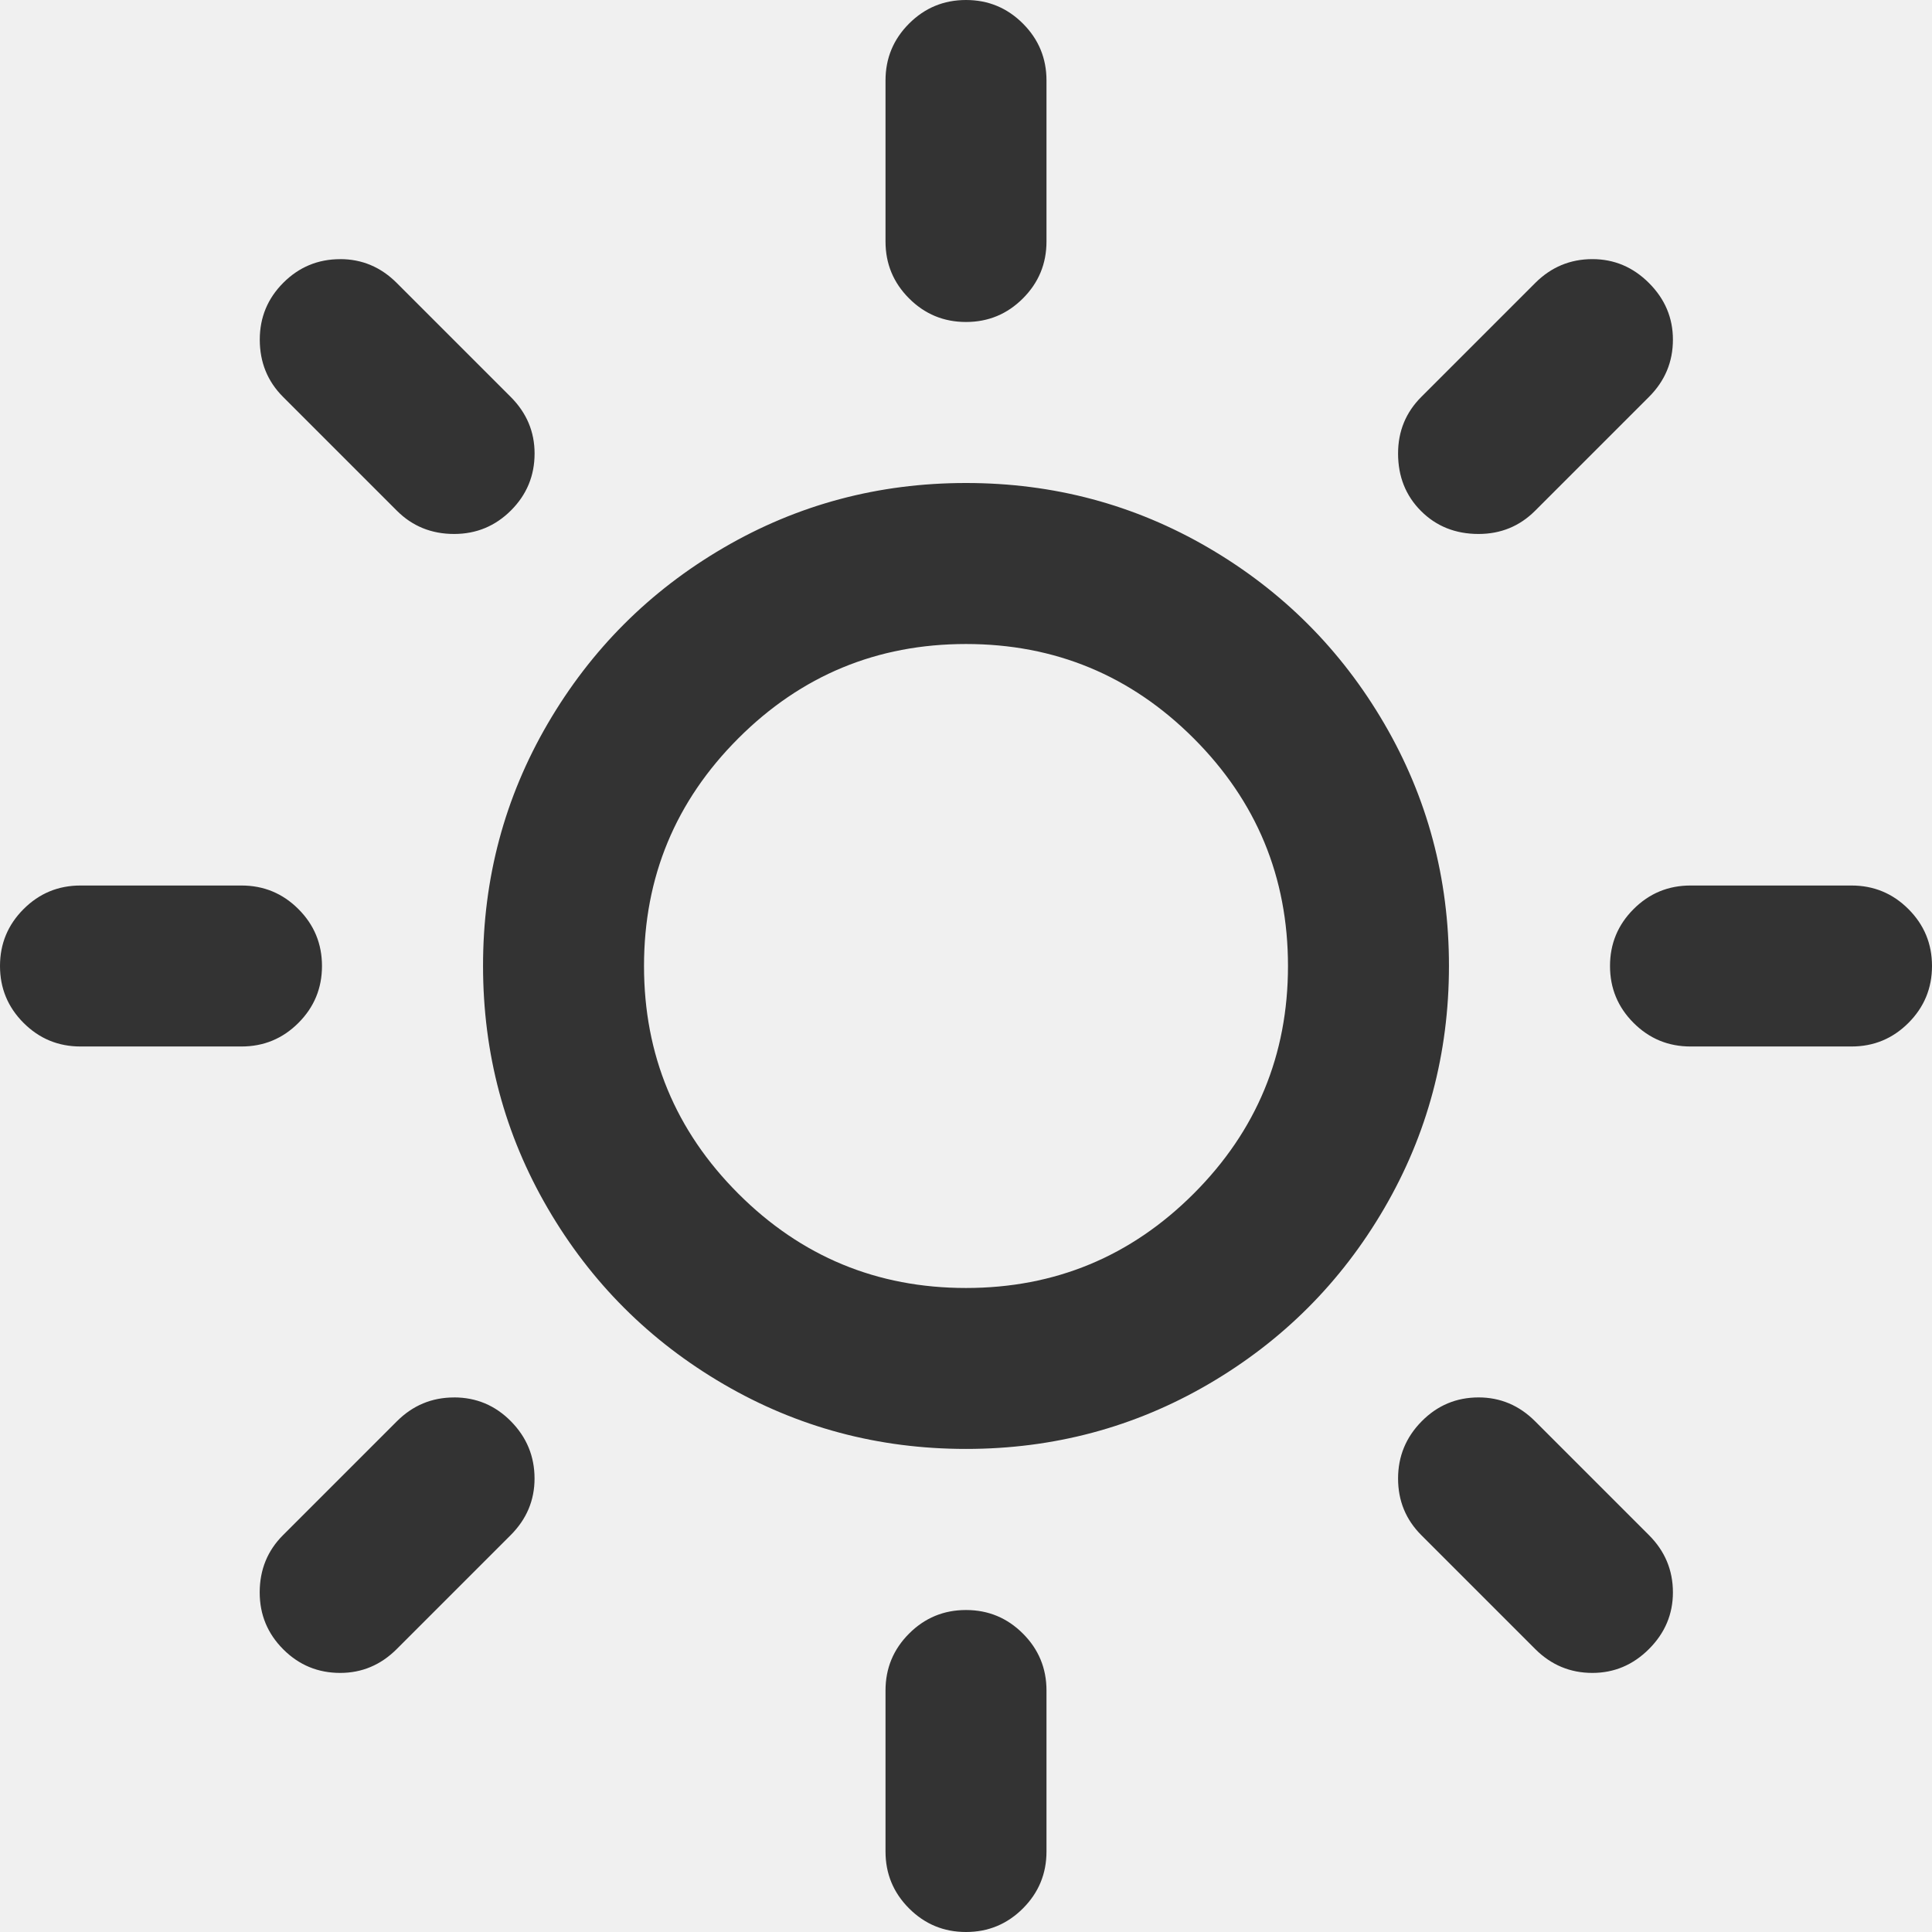
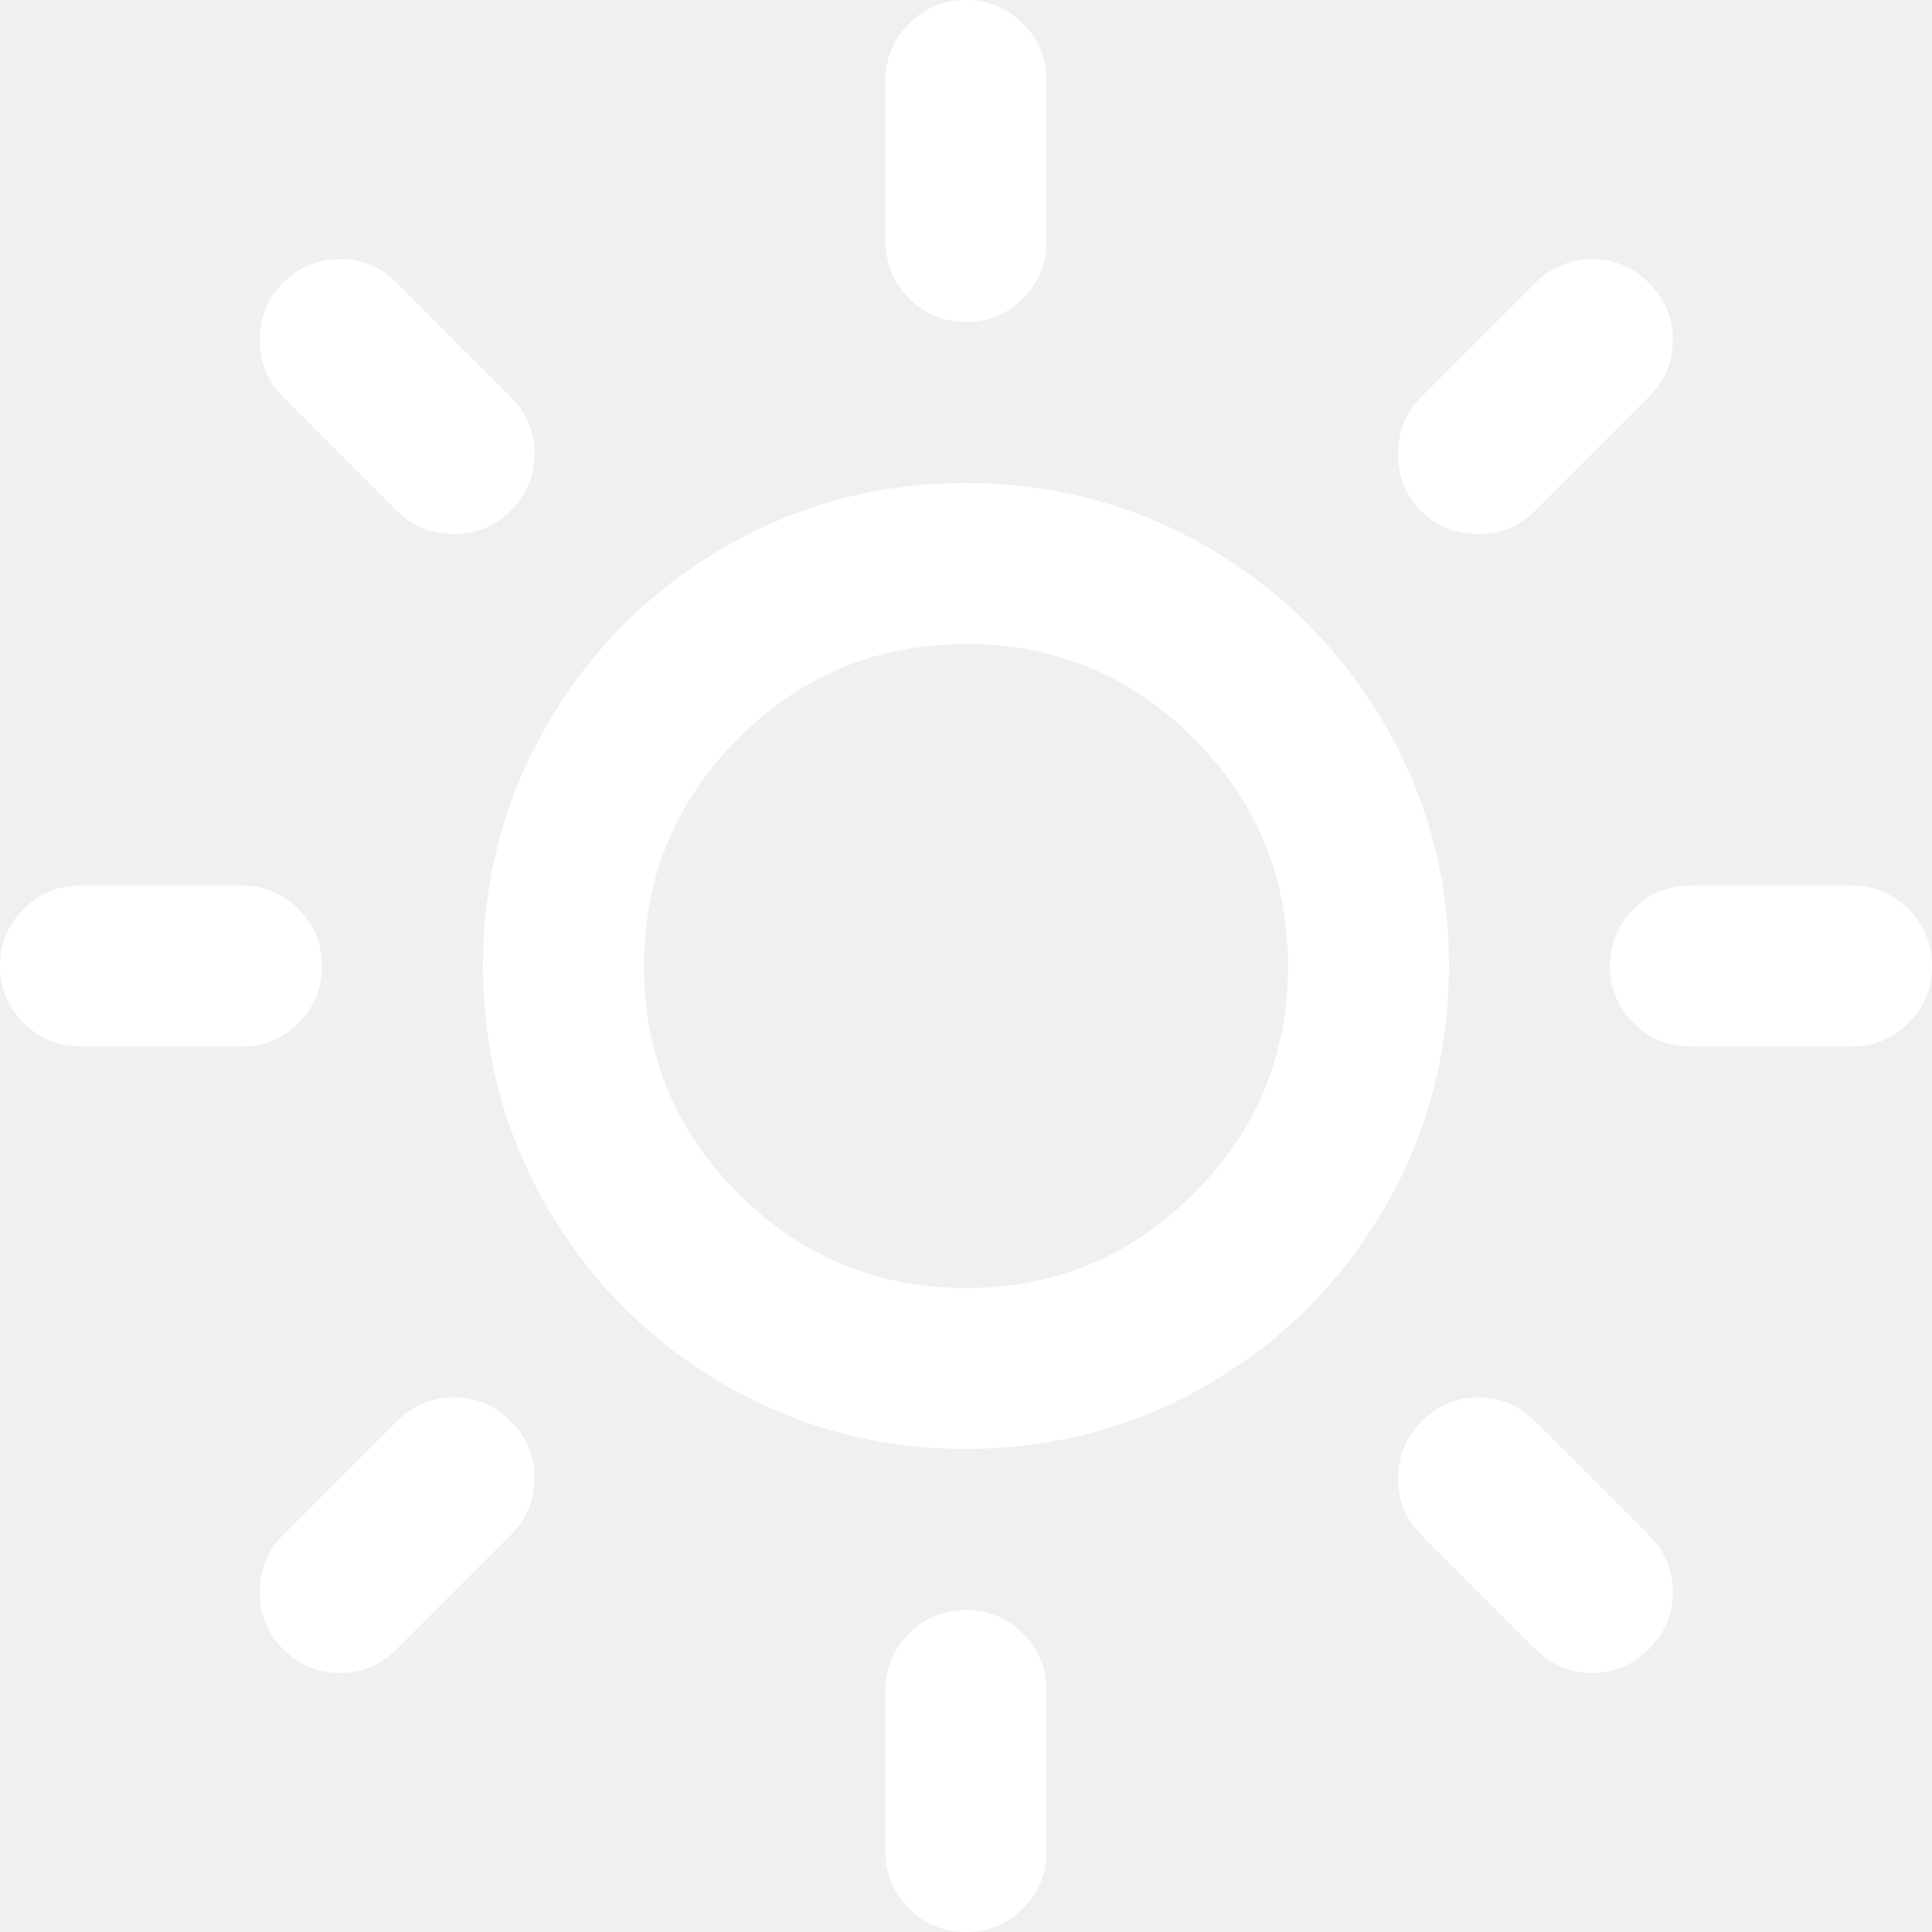
- <svg xmlns="http://www.w3.org/2000/svg" class="icon" width="200px" height="200.00px" viewBox="0 0 1024 1024" version="1.1">
-   <path fill="#333333" d="M512 256q69.673 0 128.492 34.324t93.164 93.164 34.324 128.492-34.324 128.492-93.164 93.164-128.492 34.324-128.492-34.324-93.164-93.164-34.324-128.492 34.324-128.492 93.164-93.164 128.492-34.324zM240.66 740.659q17.674 0 30.167 12.677t12.493 30.331q0 17.326-12.677 30.003l-60.334 60.334q-12.677 12.677-30.003 12.677-17.674 0-30.167-12.493t-12.493-30.167q0-18.002 12.329-30.331l60.334-60.334q12.677-12.677 30.331-12.677zM512 853.34q17.674 0 30.167 12.493t12.493 30.167l0 85.34q0 17.674-12.493 30.167t-30.167 12.493-30.167-12.493-12.493-30.167l0-85.34q0-17.674 12.493-30.167t30.167-12.493zM42.66 469.34l85.34 0q17.674 0 30.167 12.493t12.493 30.167-12.493 30.167-30.167 12.493l-85.34 0q-17.674 0-30.167-12.493t-12.493-30.167 12.493-30.167 30.167-12.493zM512 341.34q-70.676 0-120.668 49.992t-49.992 120.668 49.992 120.668 120.668 49.992 120.668-49.992 49.992-120.668-49.992-120.668-120.668-49.992zM783.667 740.659q17.326 0 30.003 12.677l60.334 60.334q12.677 12.677 12.677 30.331 0 17.326-12.677 30.003t-30.003 12.677q-17.674 0-30.331-12.677l-60.334-60.334q-12.329-12.329-12.329-30.003t12.493-30.331 30.167-12.677zM180.326 137.339q17.326 0 30.003 12.677l60.334 60.334q12.677 12.677 12.677 30.003 0 17.674-12.493 30.167t-30.167 12.493q-18.002 0-30.331-12.329l-60.334-60.334q-12.329-12.329-12.329-30.331 0-17.674 12.493-30.167t30.167-12.493zM512 0q17.674 0 30.167 12.493t12.493 30.167l0 85.34q0 17.674-12.493 30.167t-30.167 12.493-30.167-12.493-12.493-30.167l0-85.34q0-17.674 12.493-30.167t30.167-12.493zM896 469.34l85.34 0q17.674 0 30.167 12.493t12.493 30.167-12.493 30.167-30.167 12.493l-85.34 0q-17.674 0-30.167-12.493t-12.493-30.167 12.493-30.167 30.167-12.493zM844.001 137.339q17.326 0 30.003 12.677t12.677 30.003q0 17.674-12.677 30.331l-60.334 60.334q-12.329 12.329-30.003 12.329-18.33 0-30.495-12.165t-12.165-30.495q0-17.674 12.329-30.003l60.334-60.334q12.677-12.677 30.331-12.677z" />
+ <svg xmlns="http://www.w3.org/2000/svg" class="icon" width="32px" height="32.00px" viewBox="0 0 1024 1024" version="1.1">
+   <path fill="#ffffff" d="M512 256q69.673 0 128.492 34.324t93.164 93.164 34.324 128.492-34.324 128.492-93.164 93.164-128.492 34.324-128.492-34.324-93.164-93.164-34.324-128.492 34.324-128.492 93.164-93.164 128.492-34.324zM240.66 740.659q17.674 0 30.167 12.677t12.493 30.331q0 17.326-12.677 30.003l-60.334 60.334q-12.677 12.677-30.003 12.677-17.674 0-30.167-12.493t-12.493-30.167q0-18.002 12.329-30.331l60.334-60.334q12.677-12.677 30.331-12.677zM512 853.34q17.674 0 30.167 12.493t12.493 30.167l0 85.34q0 17.674-12.493 30.167t-30.167 12.493-30.167-12.493-12.493-30.167l0-85.34q0-17.674 12.493-30.167t30.167-12.493zM42.66 469.34l85.34 0q17.674 0 30.167 12.493t12.493 30.167-12.493 30.167-30.167 12.493l-85.34 0q-17.674 0-30.167-12.493t-12.493-30.167 12.493-30.167 30.167-12.493zM512 341.34q-70.676 0-120.668 49.992t-49.992 120.668 49.992 120.668 120.668 49.992 120.668-49.992 49.992-120.668-49.992-120.668-120.668-49.992zM783.667 740.659q17.326 0 30.003 12.677l60.334 60.334q12.677 12.677 12.677 30.331 0 17.326-12.677 30.003t-30.003 12.677q-17.674 0-30.331-12.677l-60.334-60.334q-12.329-12.329-12.329-30.003t12.493-30.331 30.167-12.677zM180.326 137.339q17.326 0 30.003 12.677l60.334 60.334q12.677 12.677 12.677 30.003 0 17.674-12.493 30.167t-30.167 12.493q-18.002 0-30.331-12.329l-60.334-60.334q-12.329-12.329-12.329-30.331 0-17.674 12.493-30.167t30.167-12.493zM512 0q17.674 0 30.167 12.493t12.493 30.167l0 85.34q0 17.674-12.493 30.167t-30.167 12.493-30.167-12.493-12.493-30.167l0-85.34q0-17.674 12.493-30.167t30.167-12.493zM896 469.34l85.34 0q17.674 0 30.167 12.493t12.493 30.167-12.493 30.167-30.167 12.493l-85.34 0q-17.674 0-30.167-12.493t-12.493-30.167 12.493-30.167 30.167-12.493zM844.001 137.339q17.326 0 30.003 12.677t12.677 30.003q0 17.674-12.677 30.331l-60.334 60.334q-12.329 12.329-30.003 12.329-18.33 0-30.495-12.165t-12.165-30.495q0-17.674 12.329-30.003l60.334-60.334q12.677-12.677 30.331-12.677z" />
</svg>
